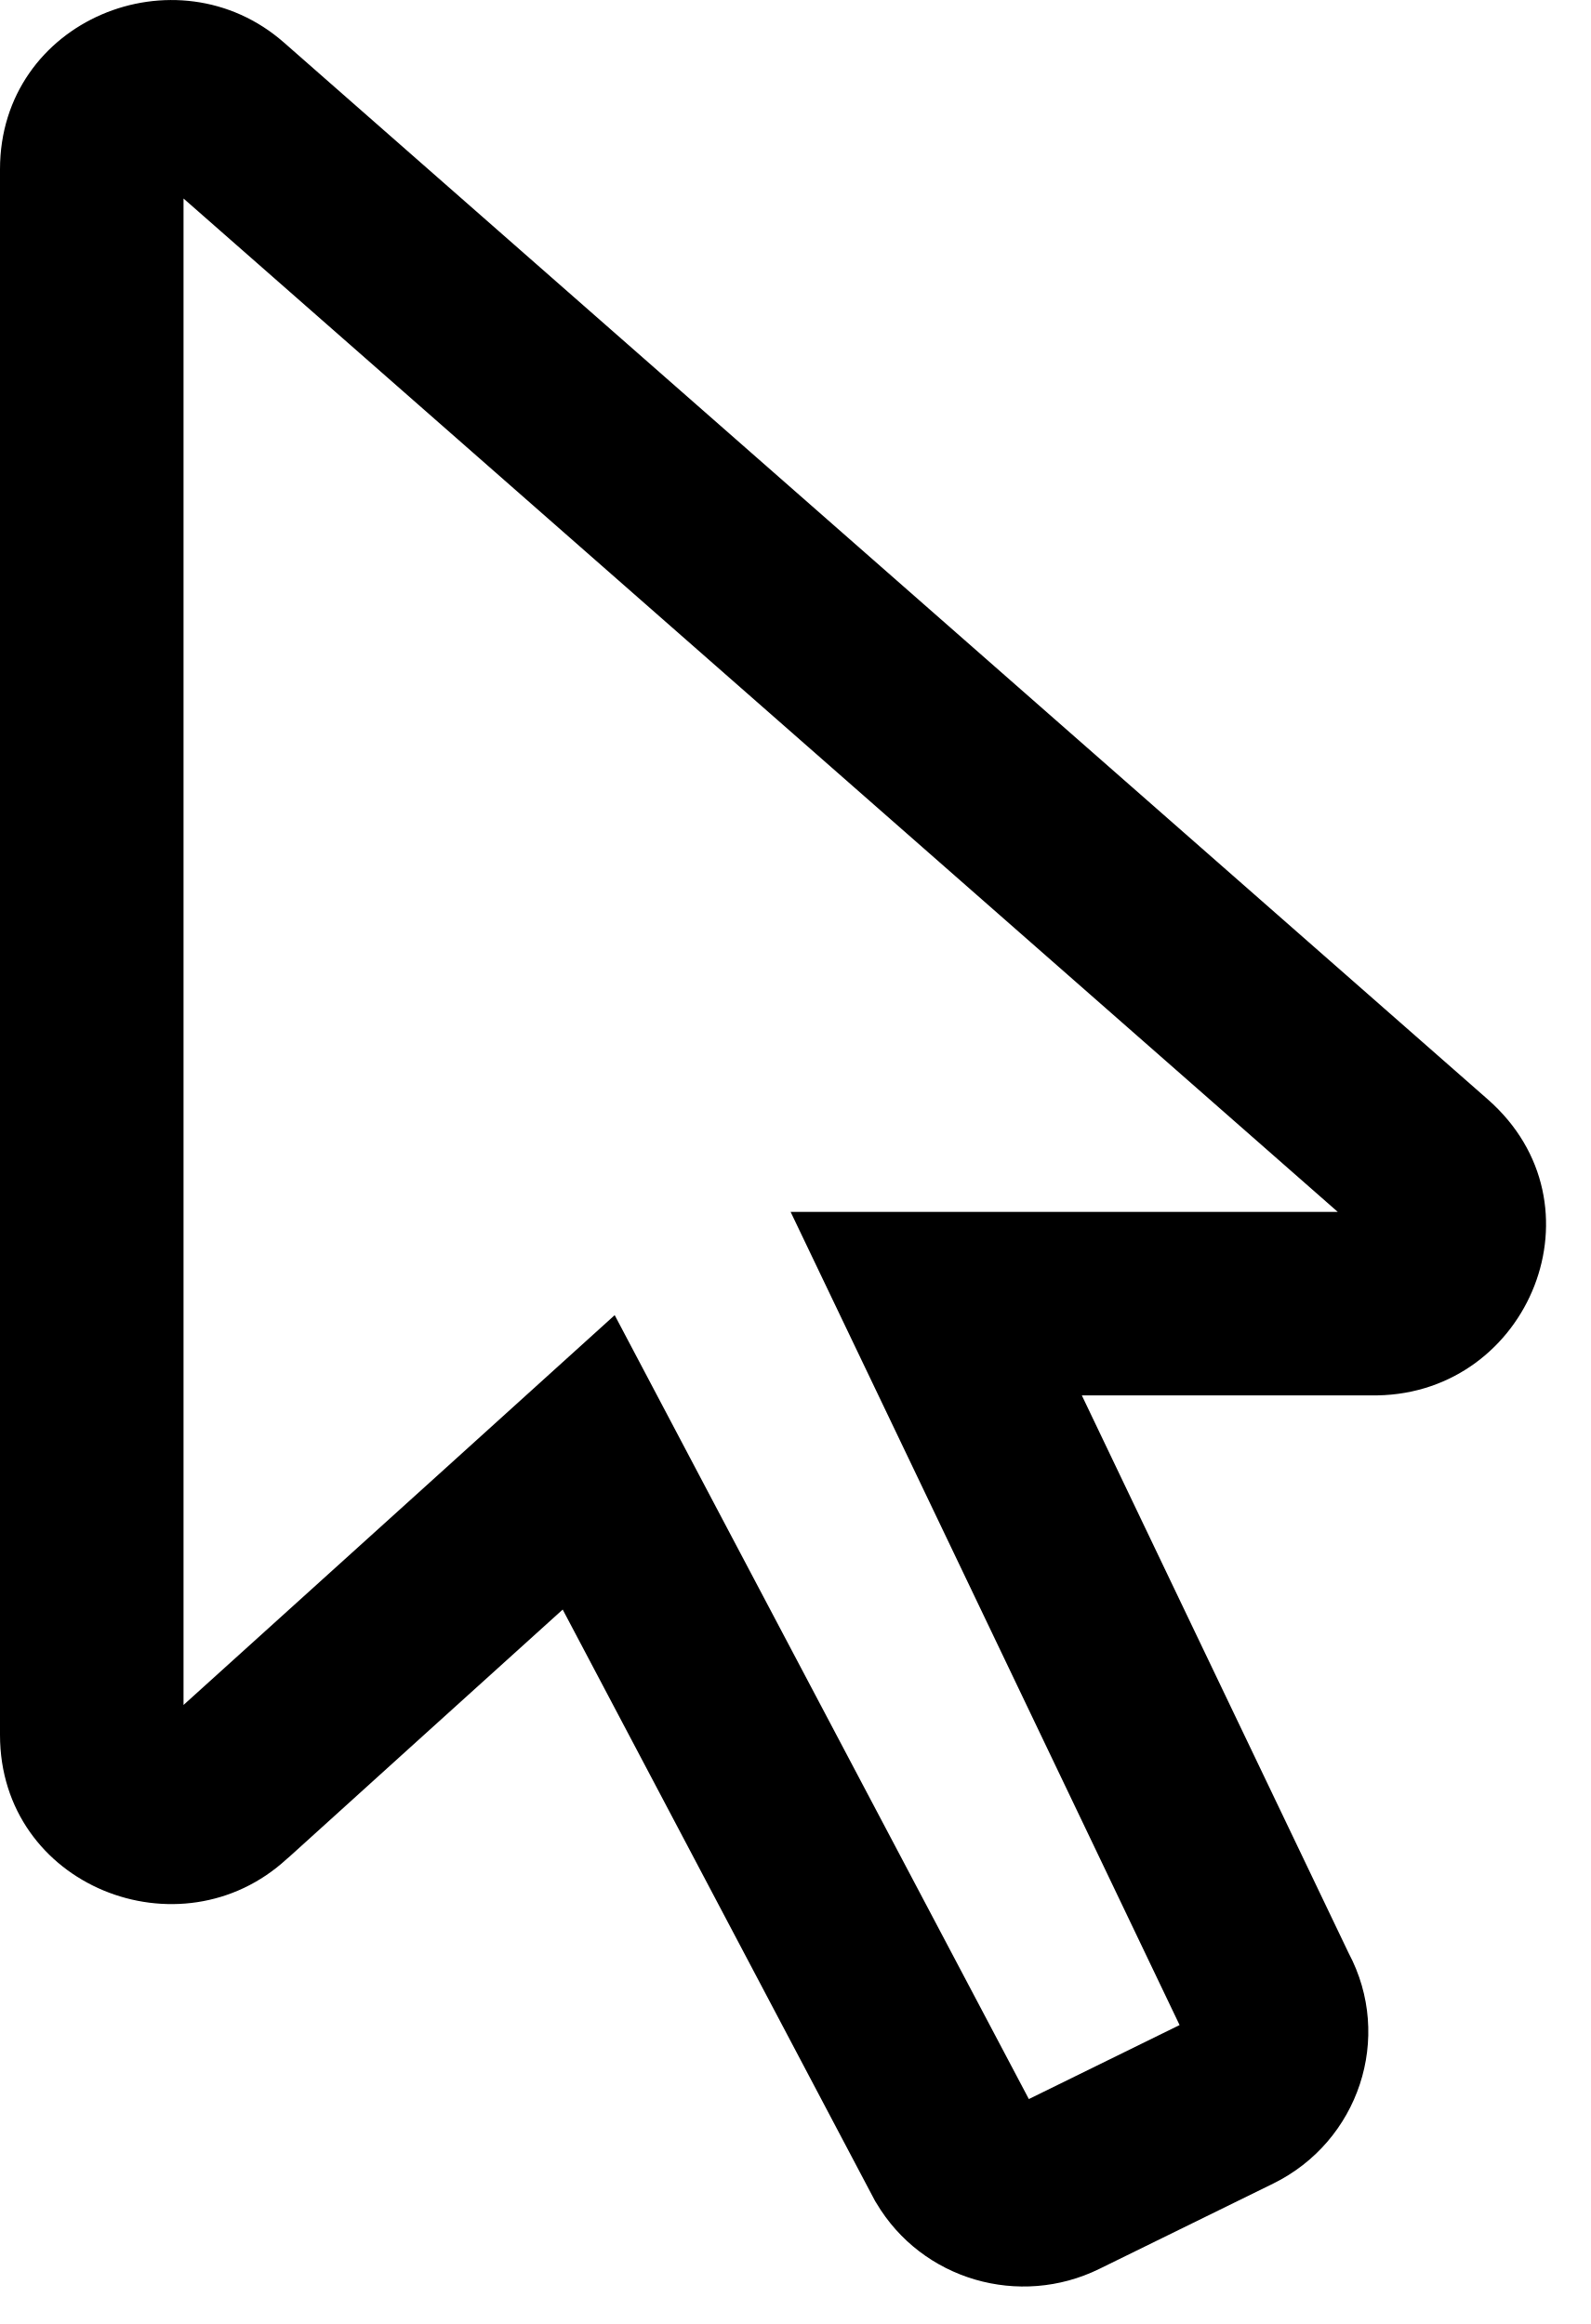
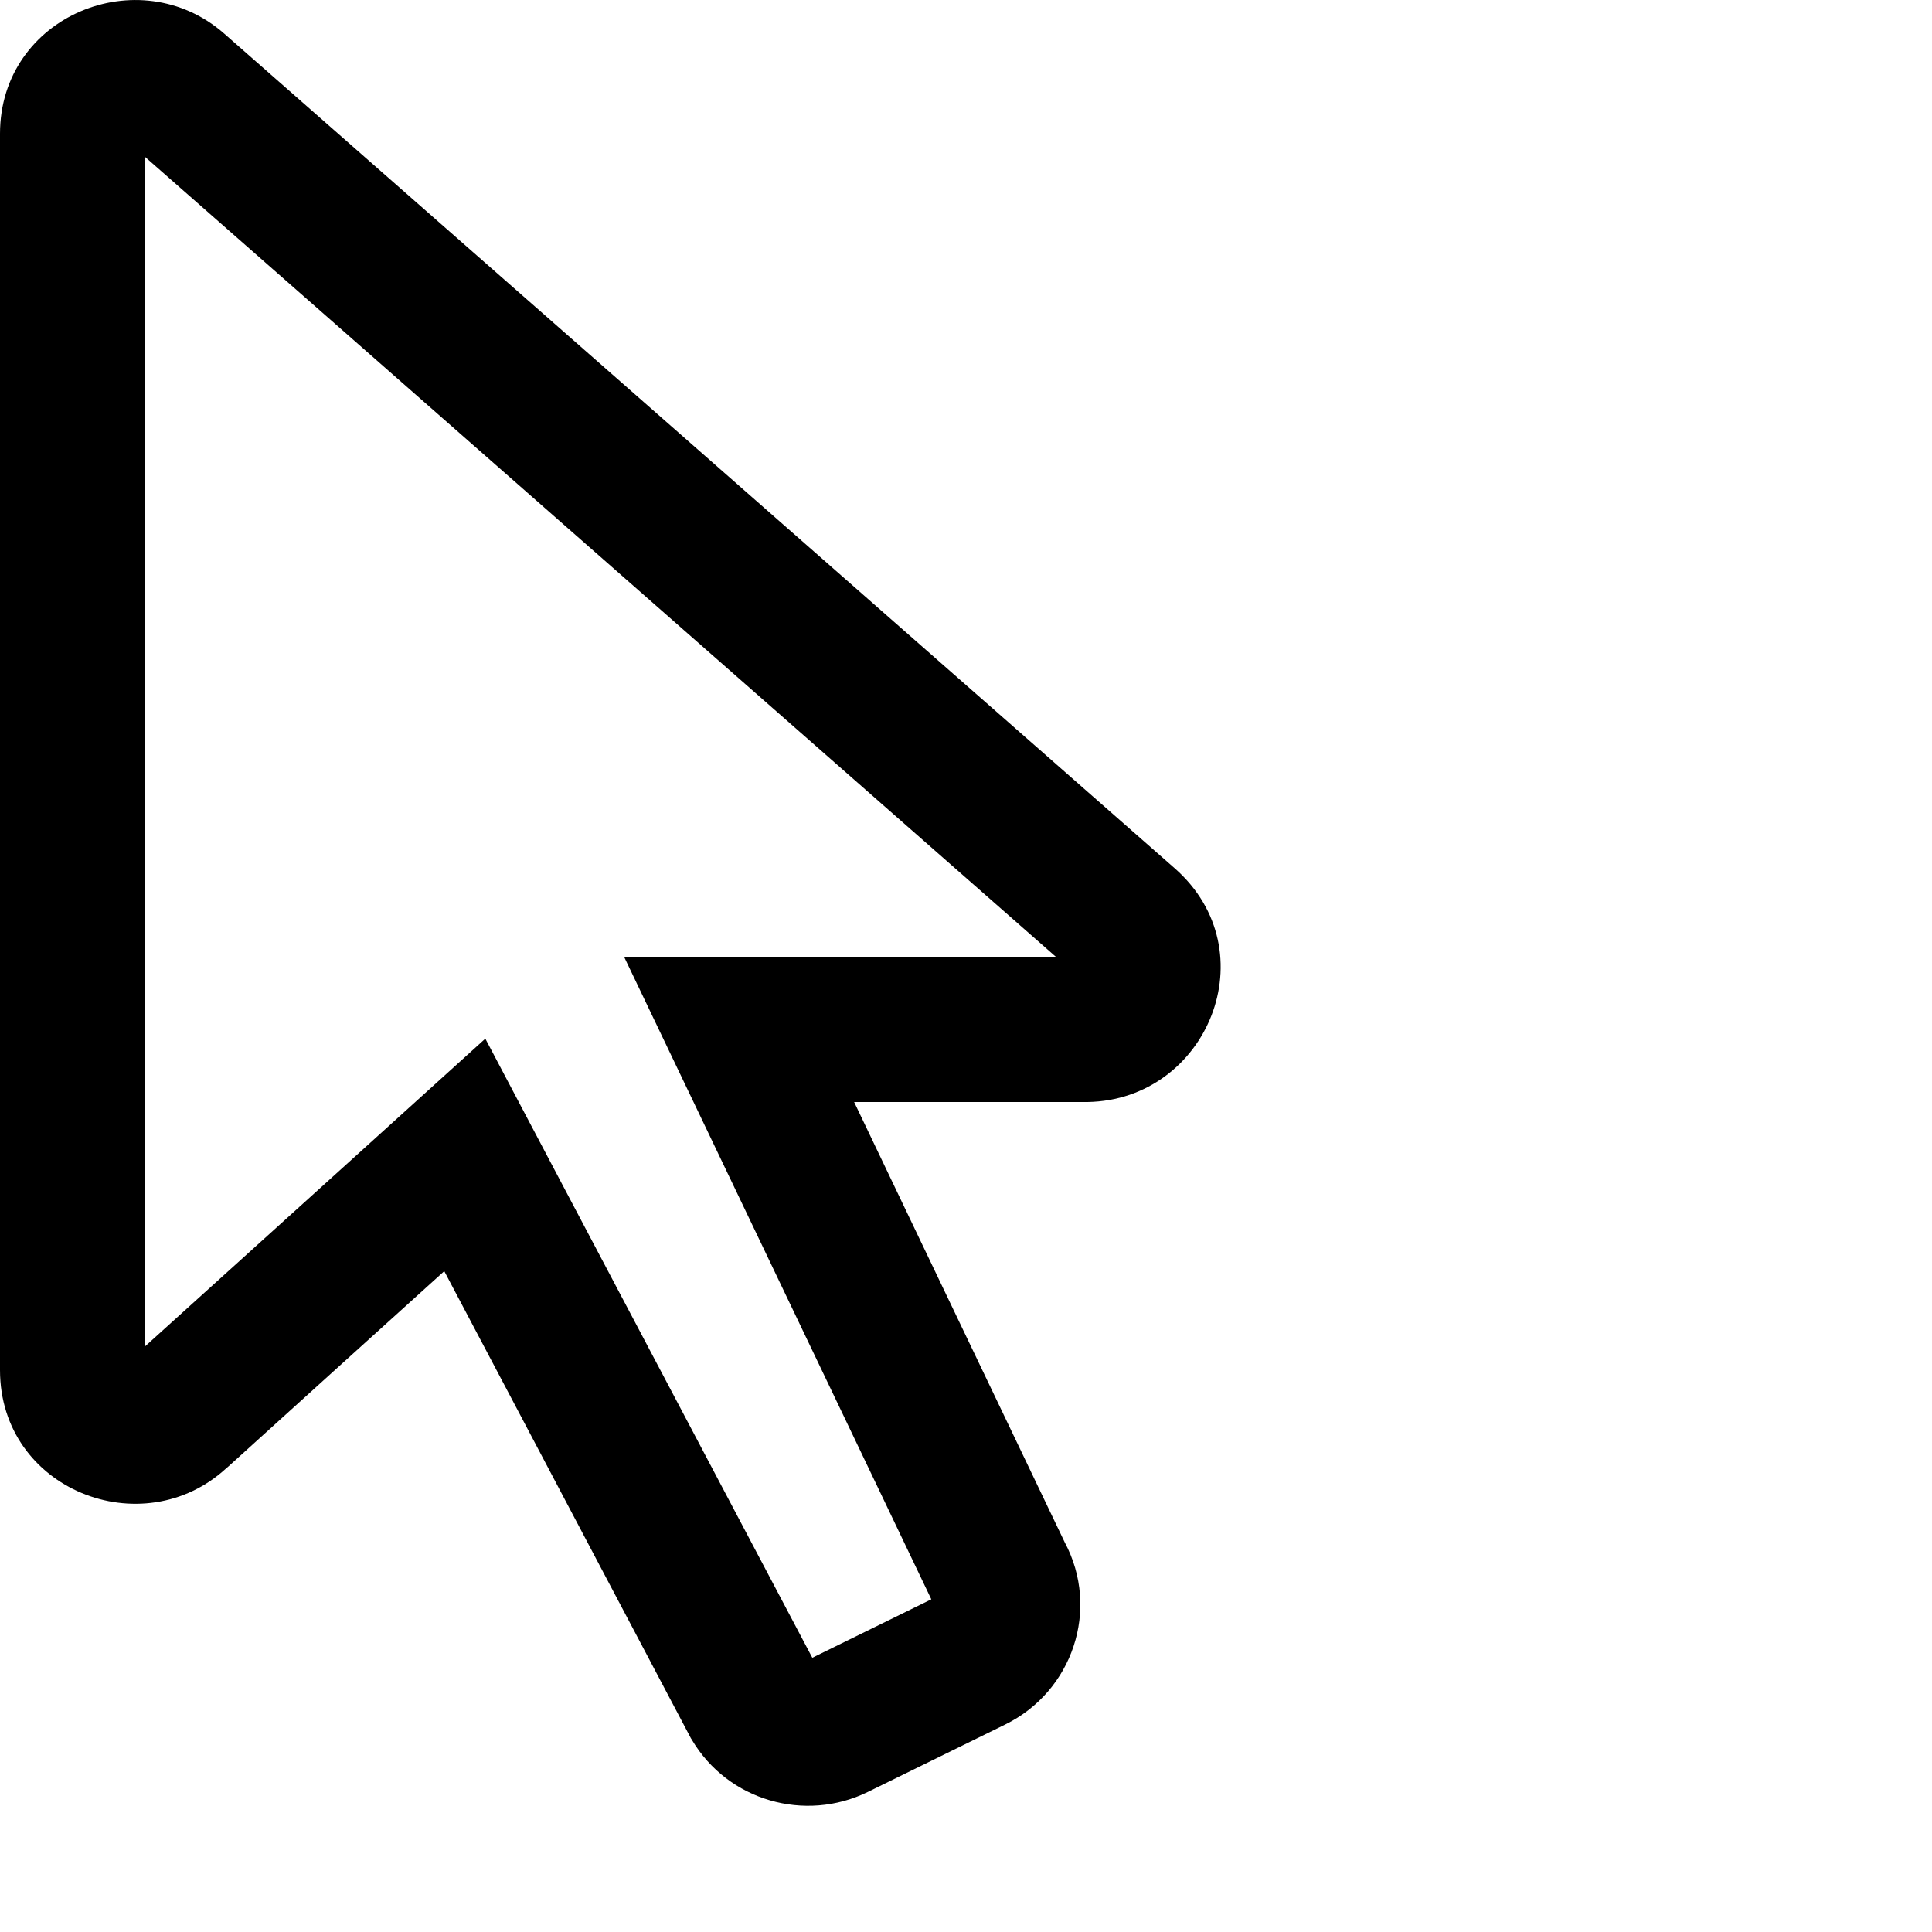
- <svg xmlns="http://www.w3.org/2000/svg" width="13" height="19" viewBox="0 0 13 19" fill="none">
+ <svg xmlns="http://www.w3.org/2000/svg" width="20" height="20" viewBox="0 0 20 20" fill="none">
  <path fill-rule="evenodd" clip-rule="evenodd" d="M10.505 11.408L11.246 11.408L11.258 11.408C12.501 11.387 13.136 9.845 12.16 8.988L2.321 0.348C1.442 -0.424 0 0.163 0 1.384V14.184C0 15.421 1.474 16 2.345 15.197L2.364 15.181L3.451 14.197L4.599 13.159L5.322 14.528L7.152 17.994L7.162 18.01C7.536 18.642 8.334 18.869 8.984 18.55L10.406 17.852C11.104 17.509 11.391 16.659 11.022 15.966L9.559 12.908L8.842 11.408L10.505 11.408ZM8.409 17.161L9.641 16.556L7.489 12.055L6.462 9.908L8.842 9.908L10.934 9.908L1.5 1.623V13.939L3.593 12.047L5.024 10.752L5.925 12.459L8.409 17.161ZM11.233 9.908C11.233 9.908 11.233 9.908 11.233 9.908C11.233 9.908 11.233 9.908 11.233 9.908" fill="black" />
</svg>
